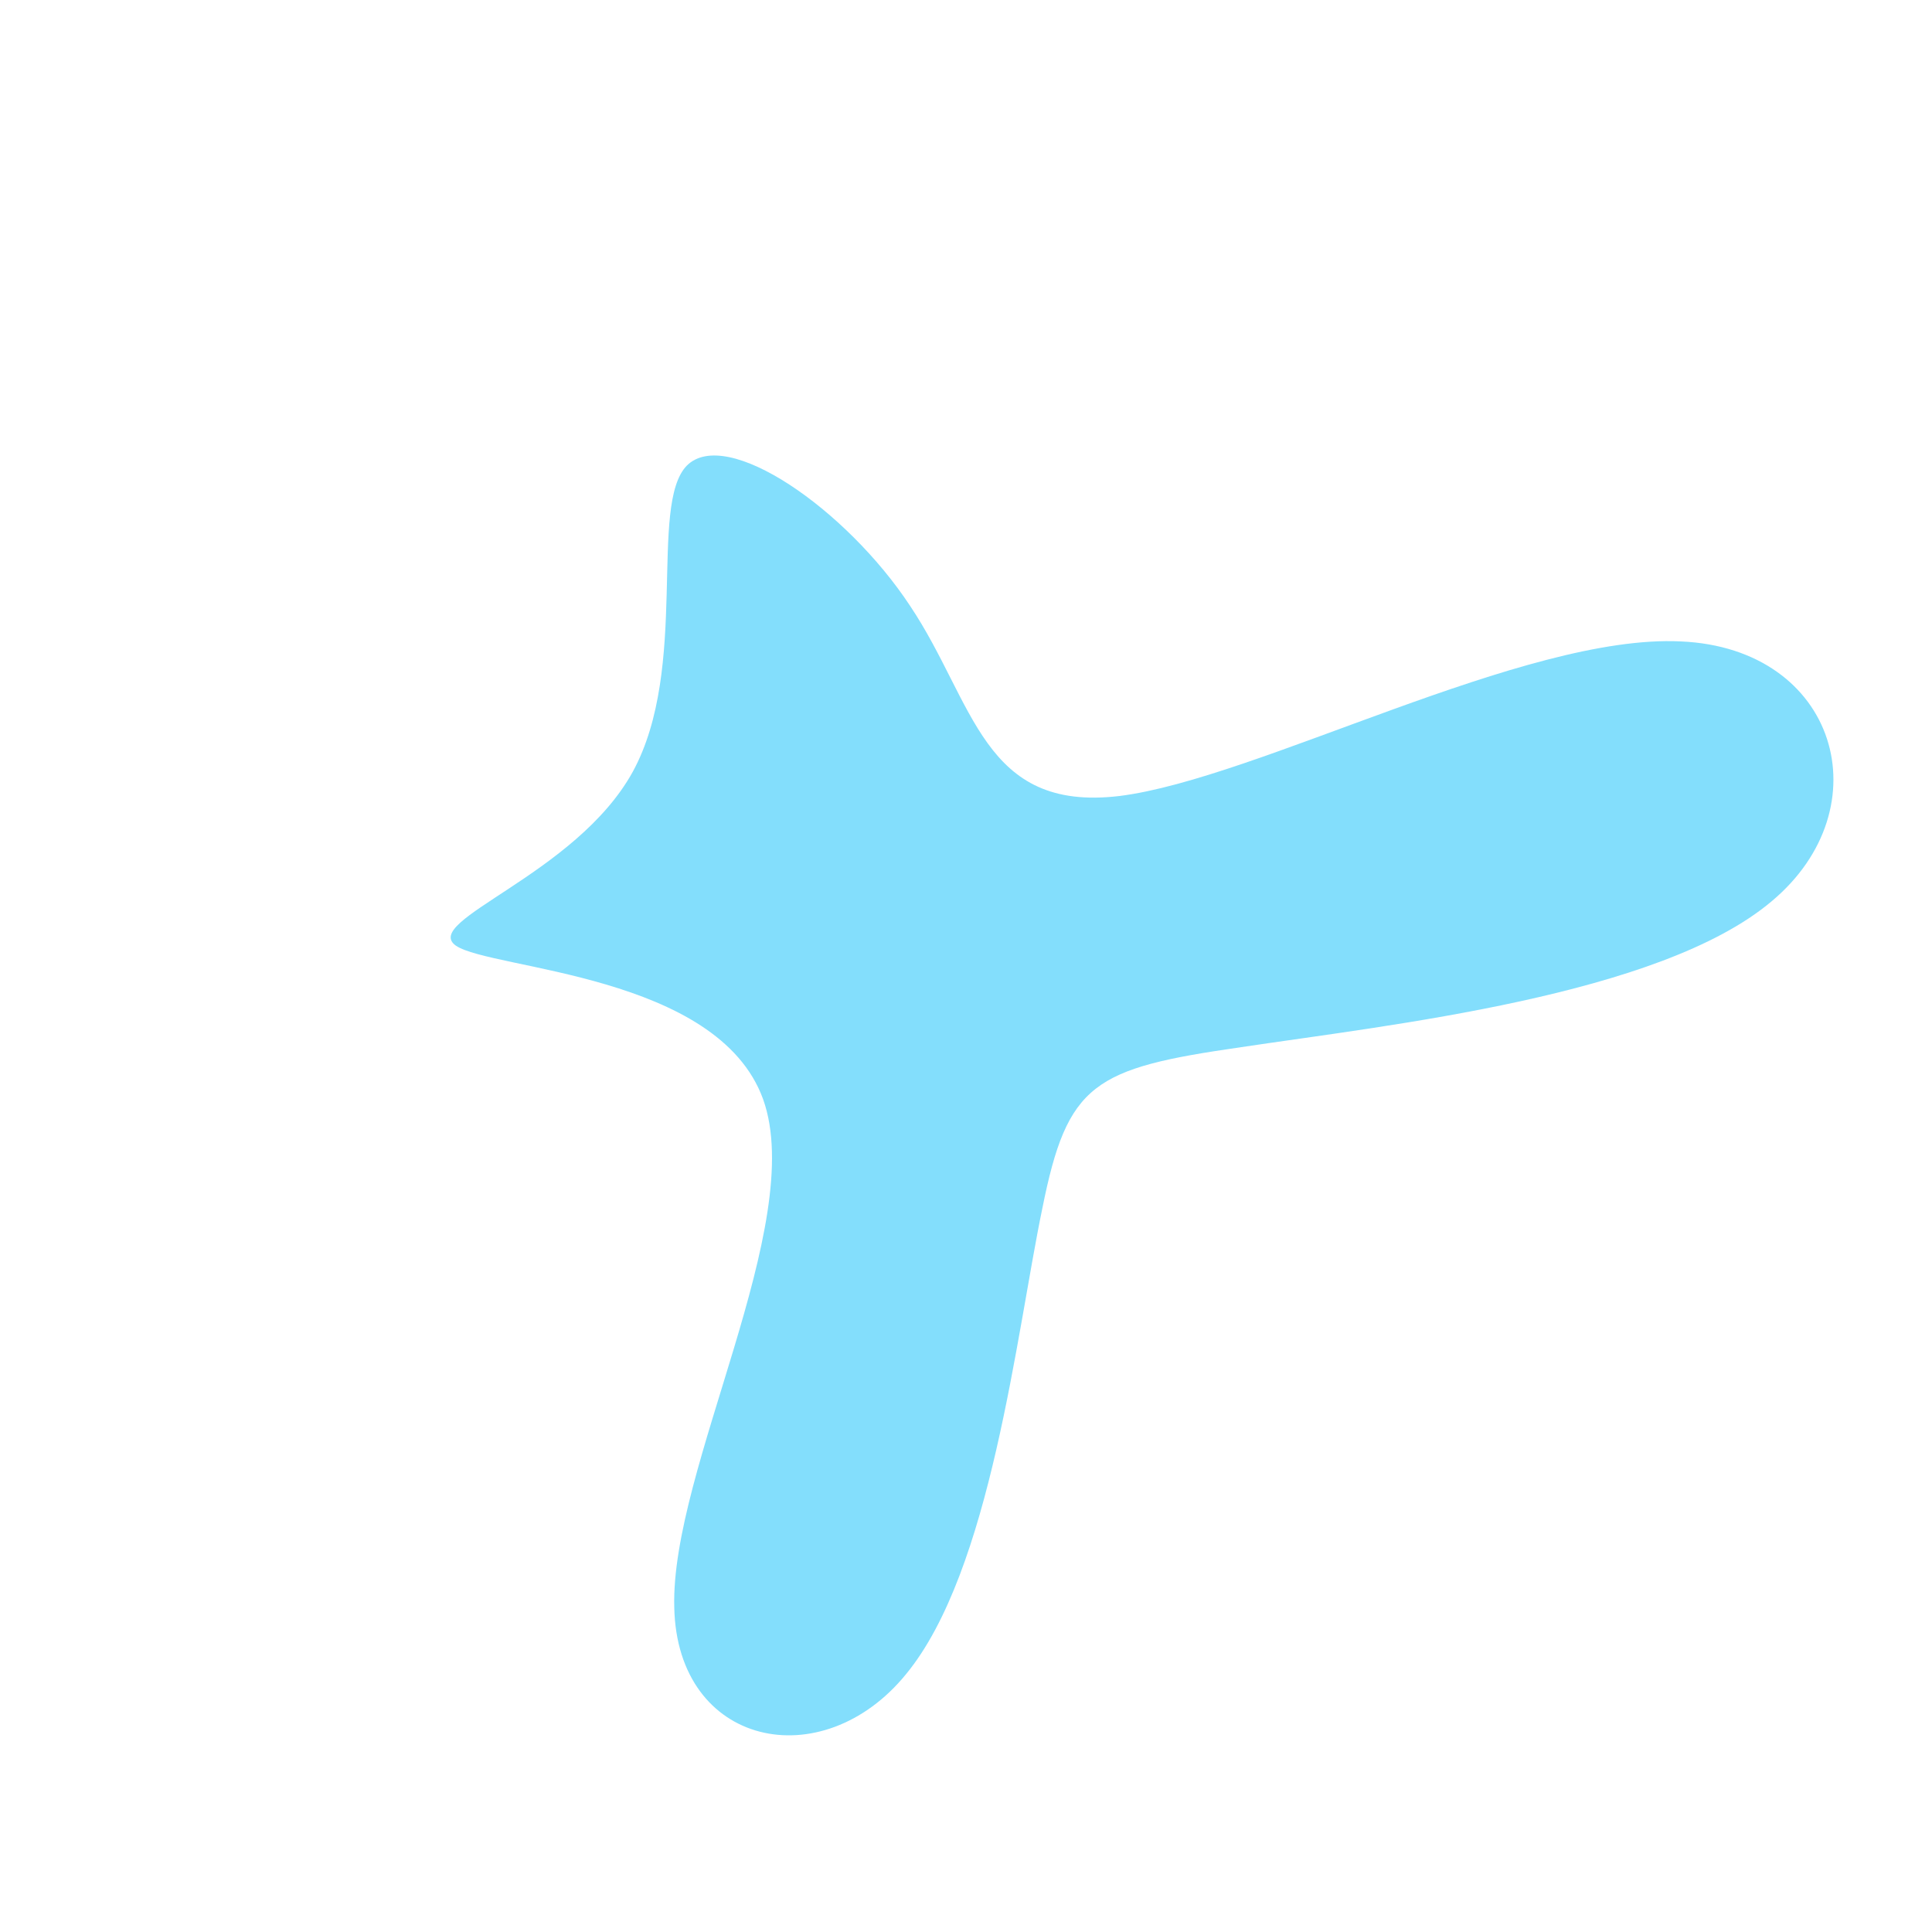
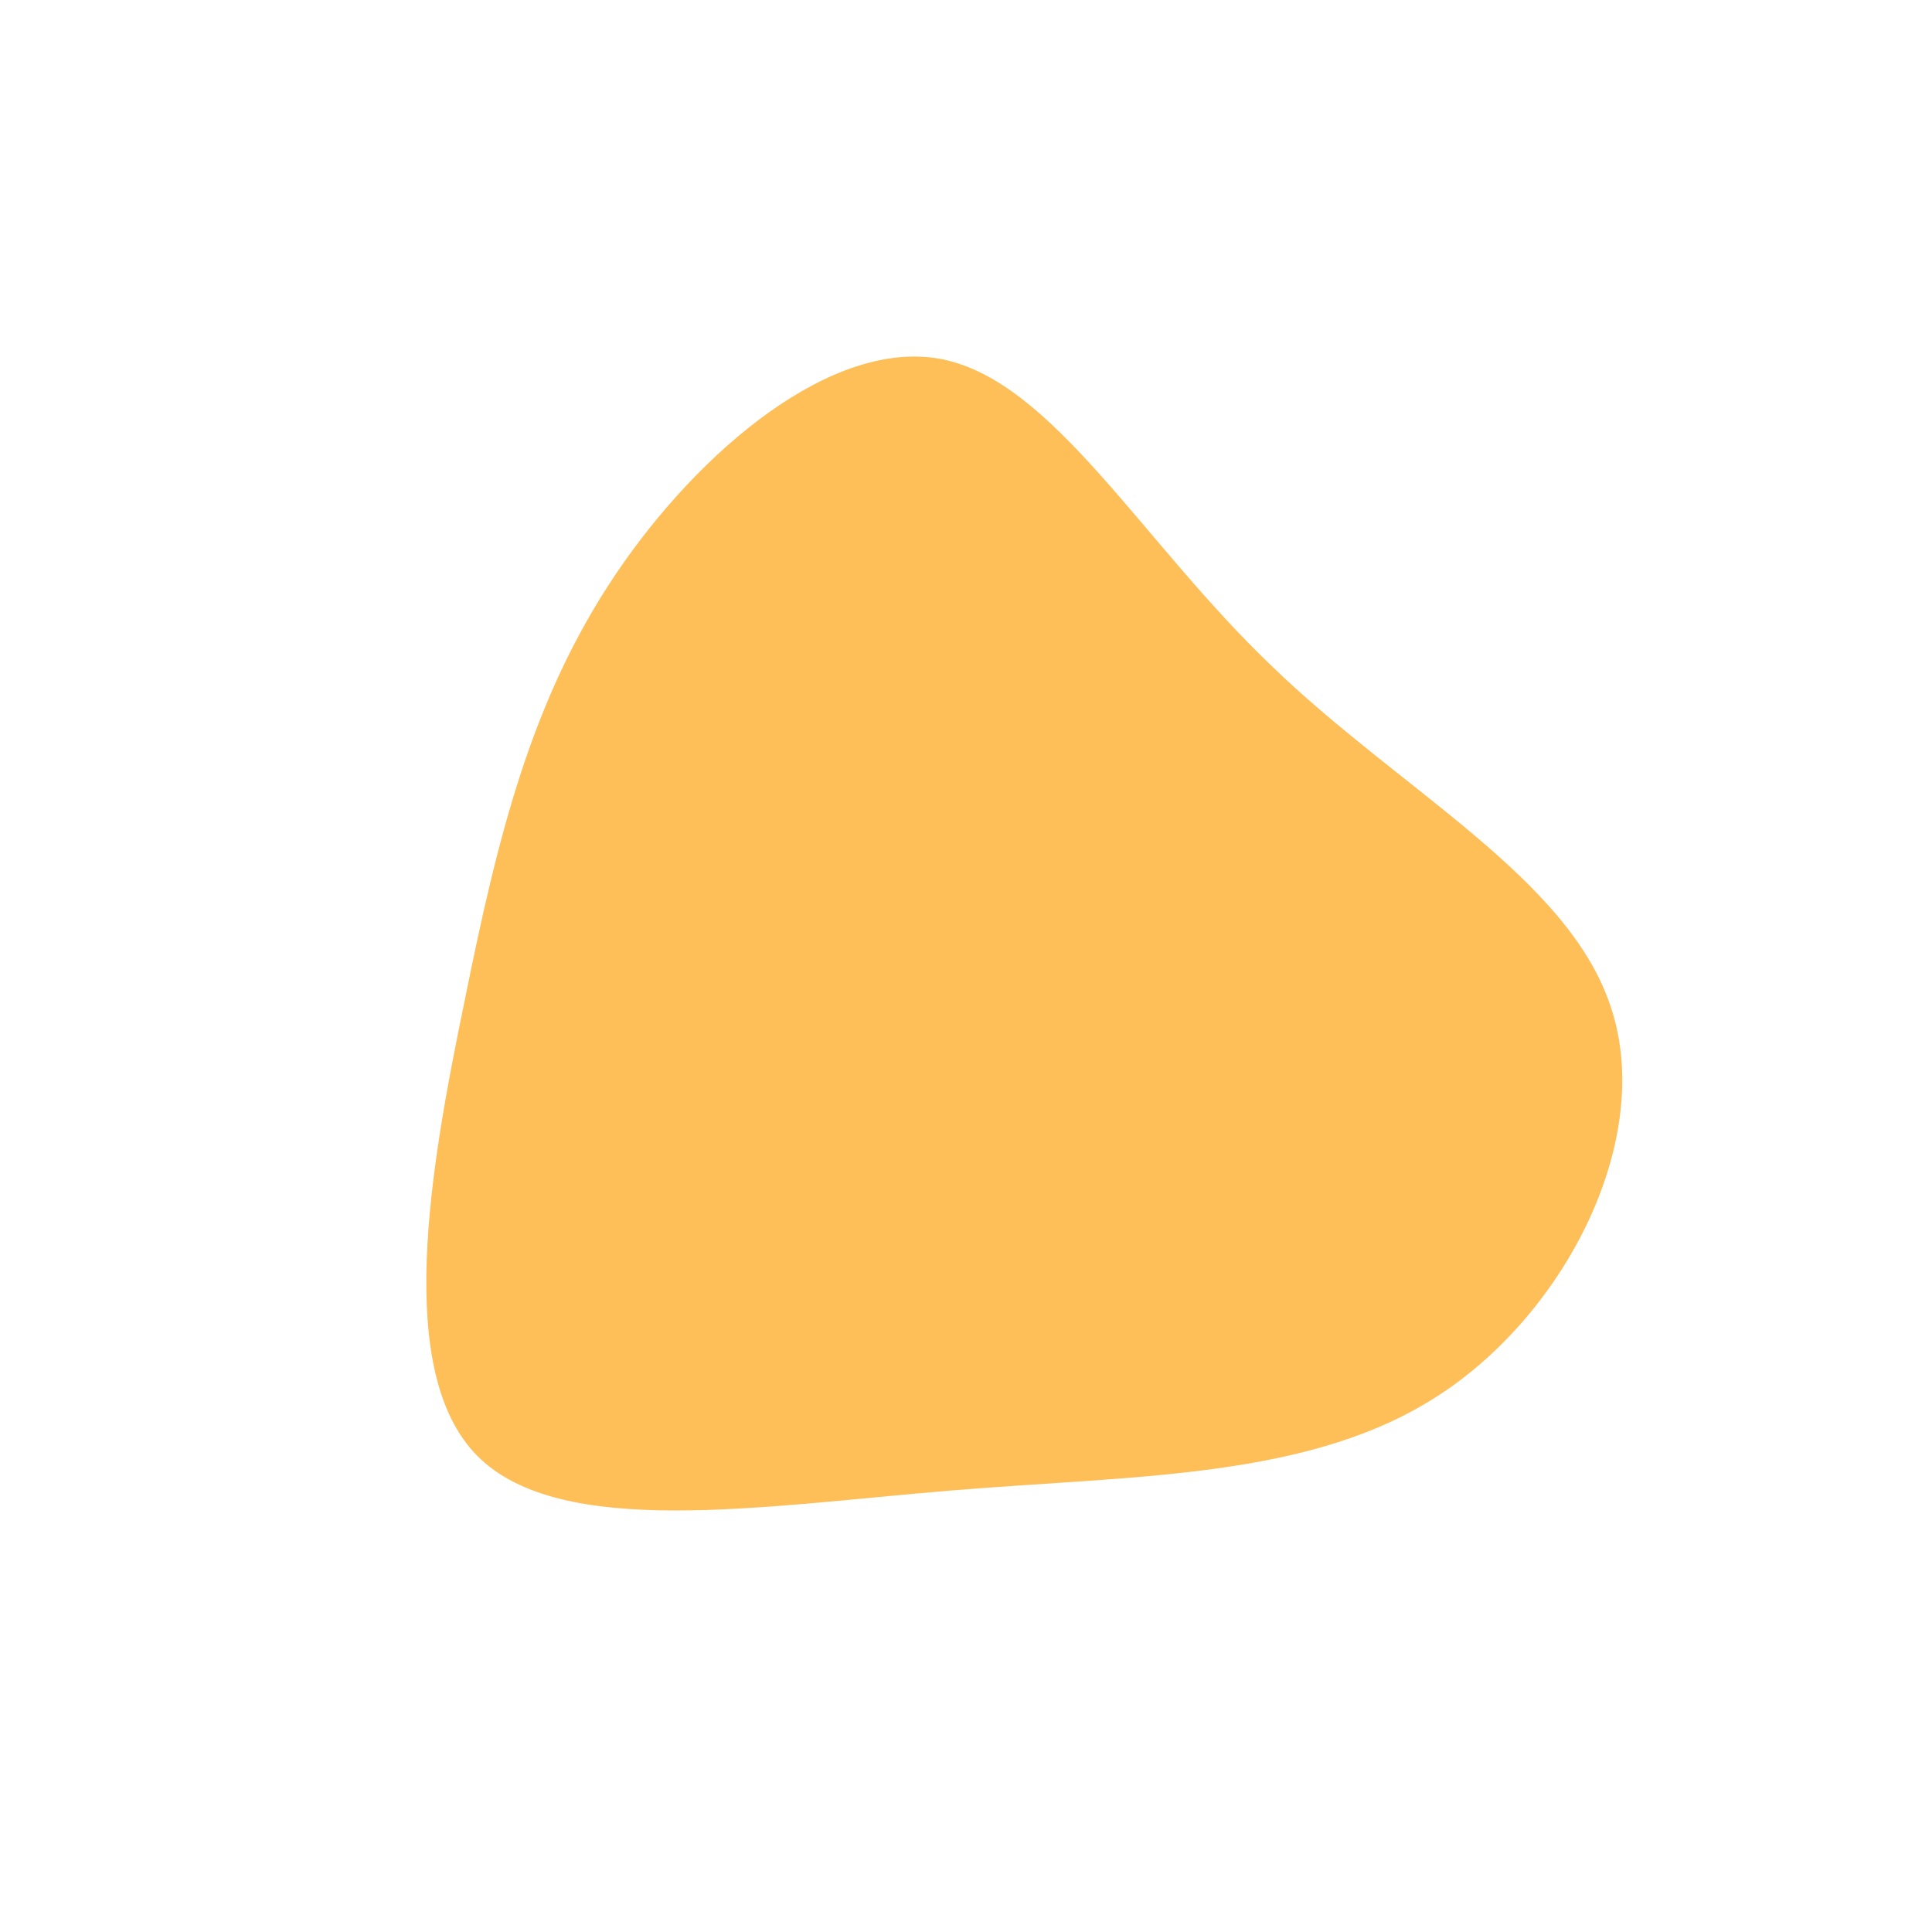
<svg xmlns="http://www.w3.org/2000/svg" viewBox="0 0 200 200">
-   <path fill="#83DEFC" d="M15.9,-17.6C30.2,-19.4,57.8,-34.4,74,-33.6C90.2,-32.9,95,-16.4,83.4,-6.7C71.8,3.1,43.8,6.1,28.5,8.4C13.2,10.6,10.5,12.1,7.9,25.1C5.2,38.1,2.6,62.6,-6.2,73.3C-14.9,84,-29.9,80.8,-30.2,66.4C-30.6,52.1,-16.4,26.7,-21,13.8C-25.7,0.8,-49.1,0.4,-52.8,-2.1C-56.5,-4.7,-40.4,-9.4,-34.5,-20.1C-28.6,-30.9,-32.9,-47.7,-28.9,-51.8C-24.8,-55.9,-12.4,-47.3,-5.8,-37.3C0.9,-27.3,1.7,-15.9,15.9,-17.6Z" transform="translate(100 100)" />
+   <path fill="hsl(37, 99%, 67%)" d="M31.6,-31.1C44.9,-18.2,62.5,-9.1,66.8,4.4C71.2,17.8,62.3,35.7,49,44.4C35.7,53.1,17.8,52.7,-1.6,54.3C-21,55.9,-42,59.4,-50.6,50.7C-59.2,42,-55.5,21,-51.9,3.6C-48.4,-13.8,-44.9,-27.7,-36.3,-40.5C-27.7,-53.3,-13.8,-65.1,-2.4,-62.8C9.1,-60.4,18.2,-43.9,31.6,-31.1Z" transform="translate(100 100)" />
</svg>
